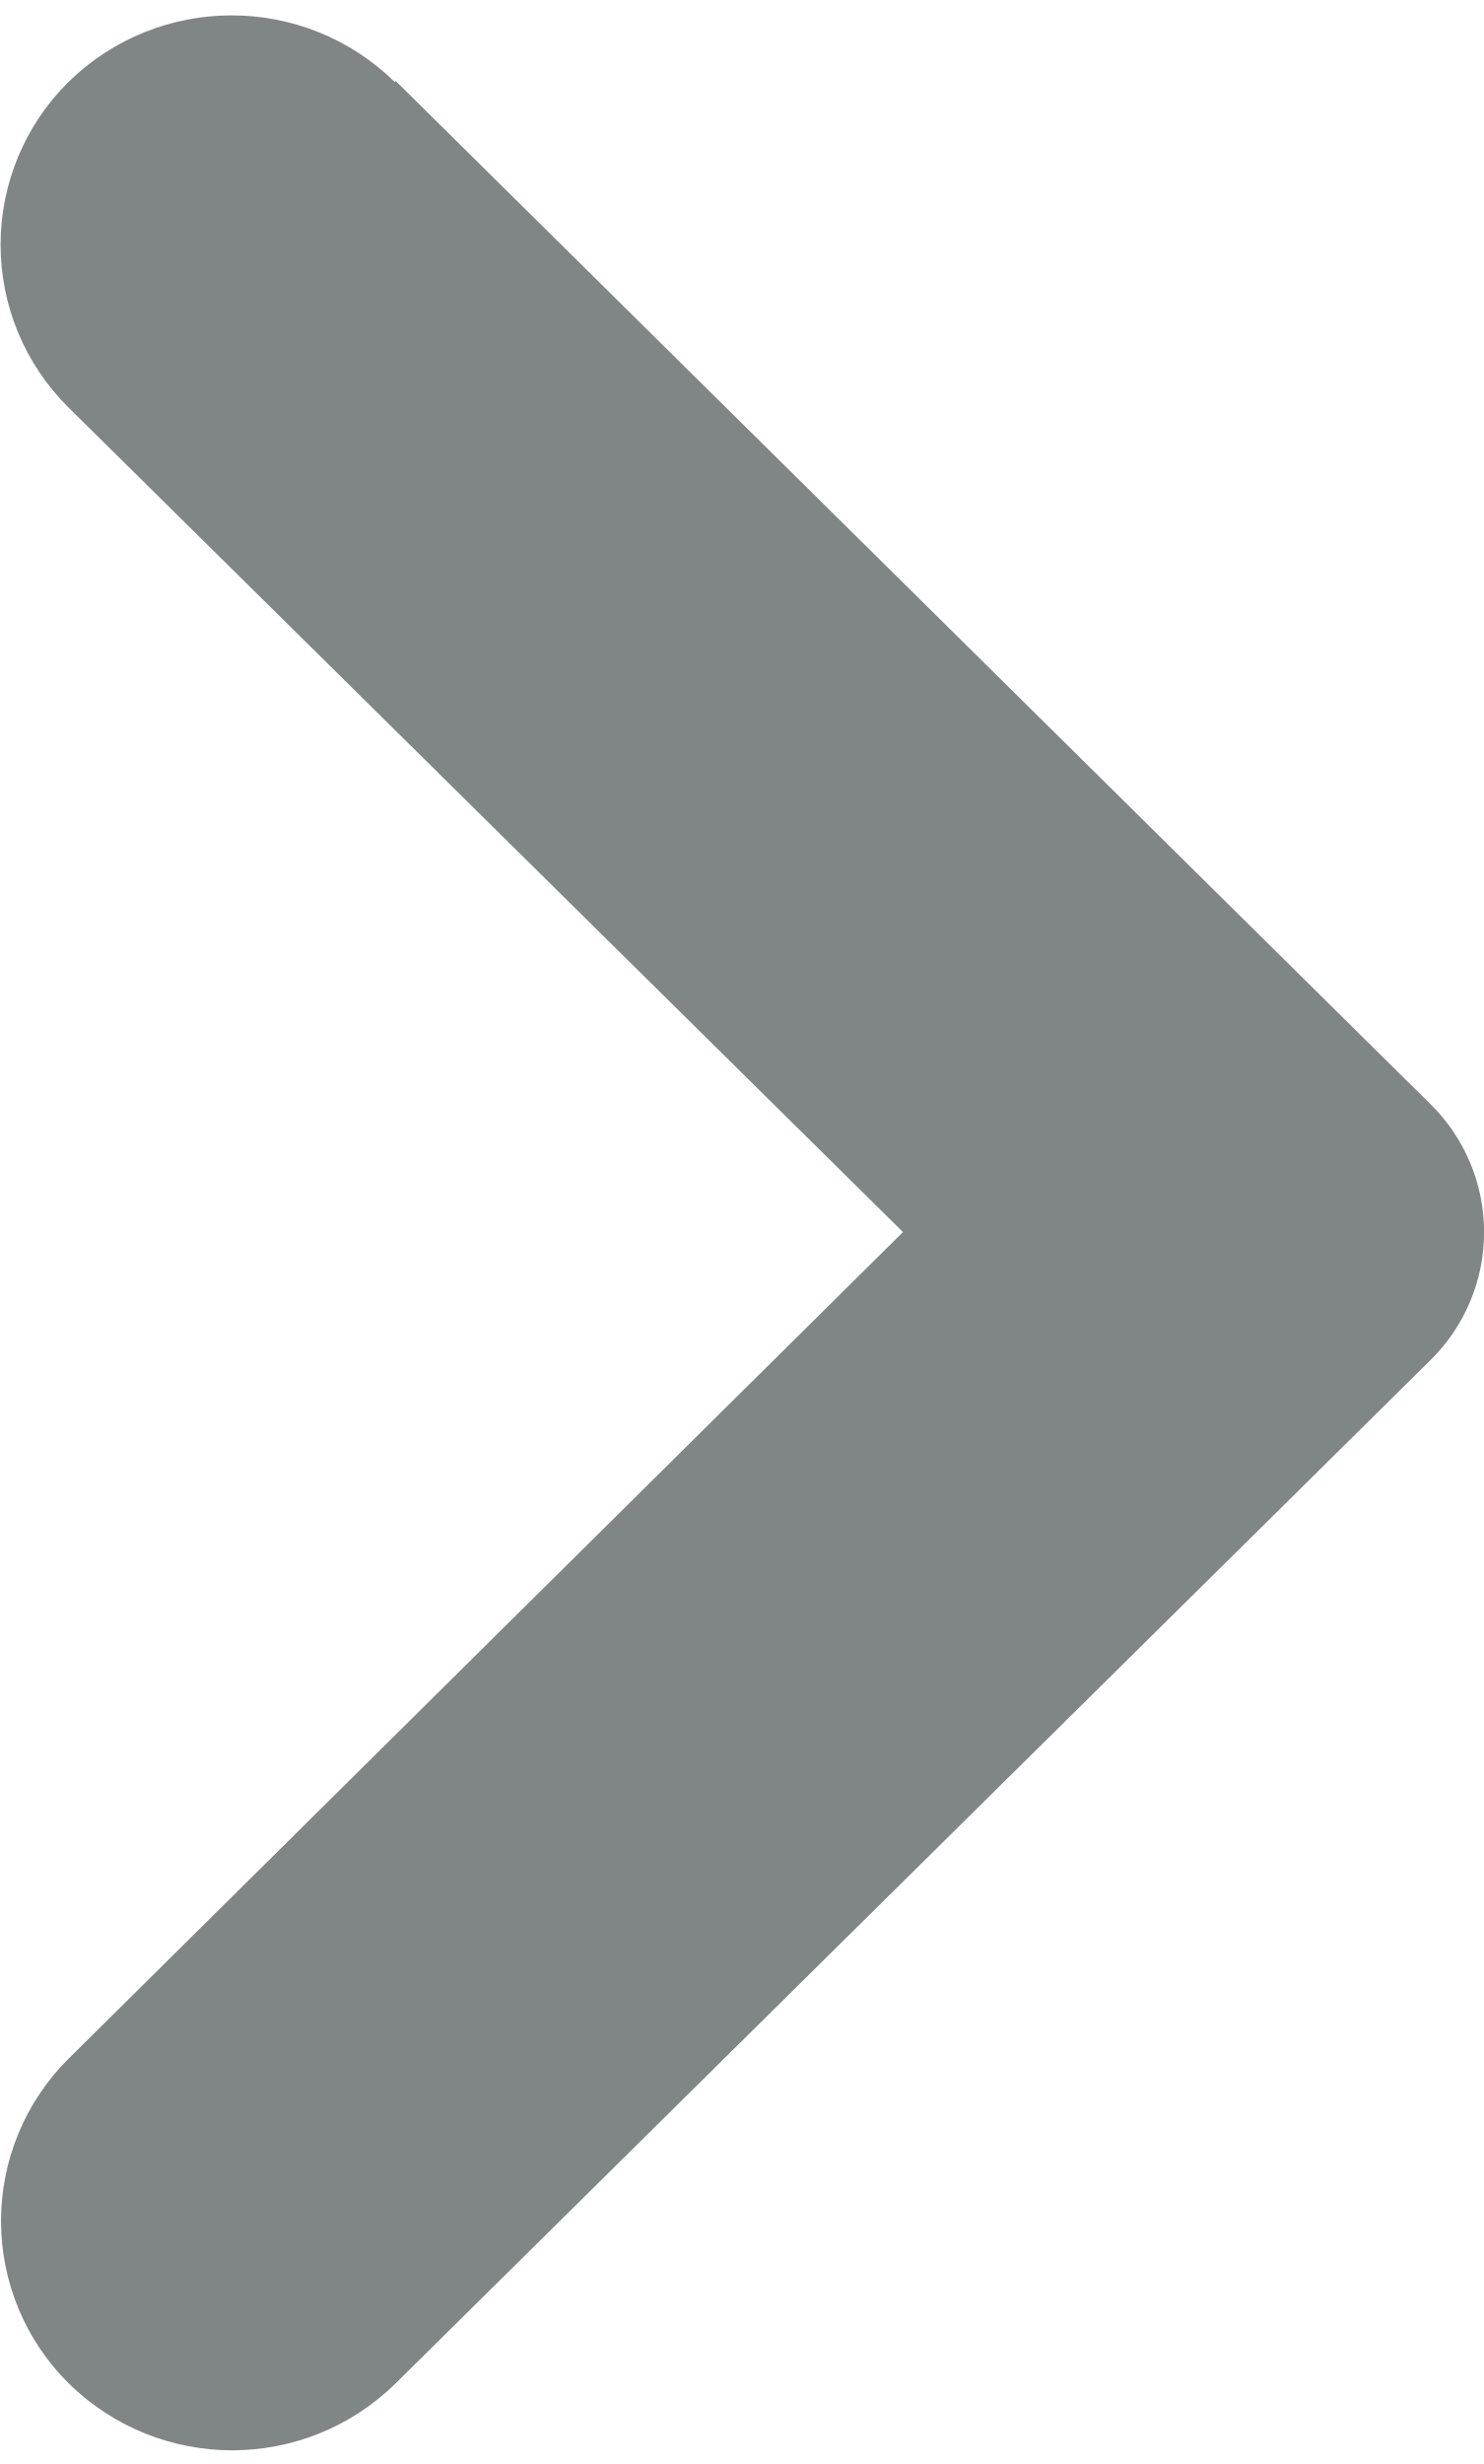
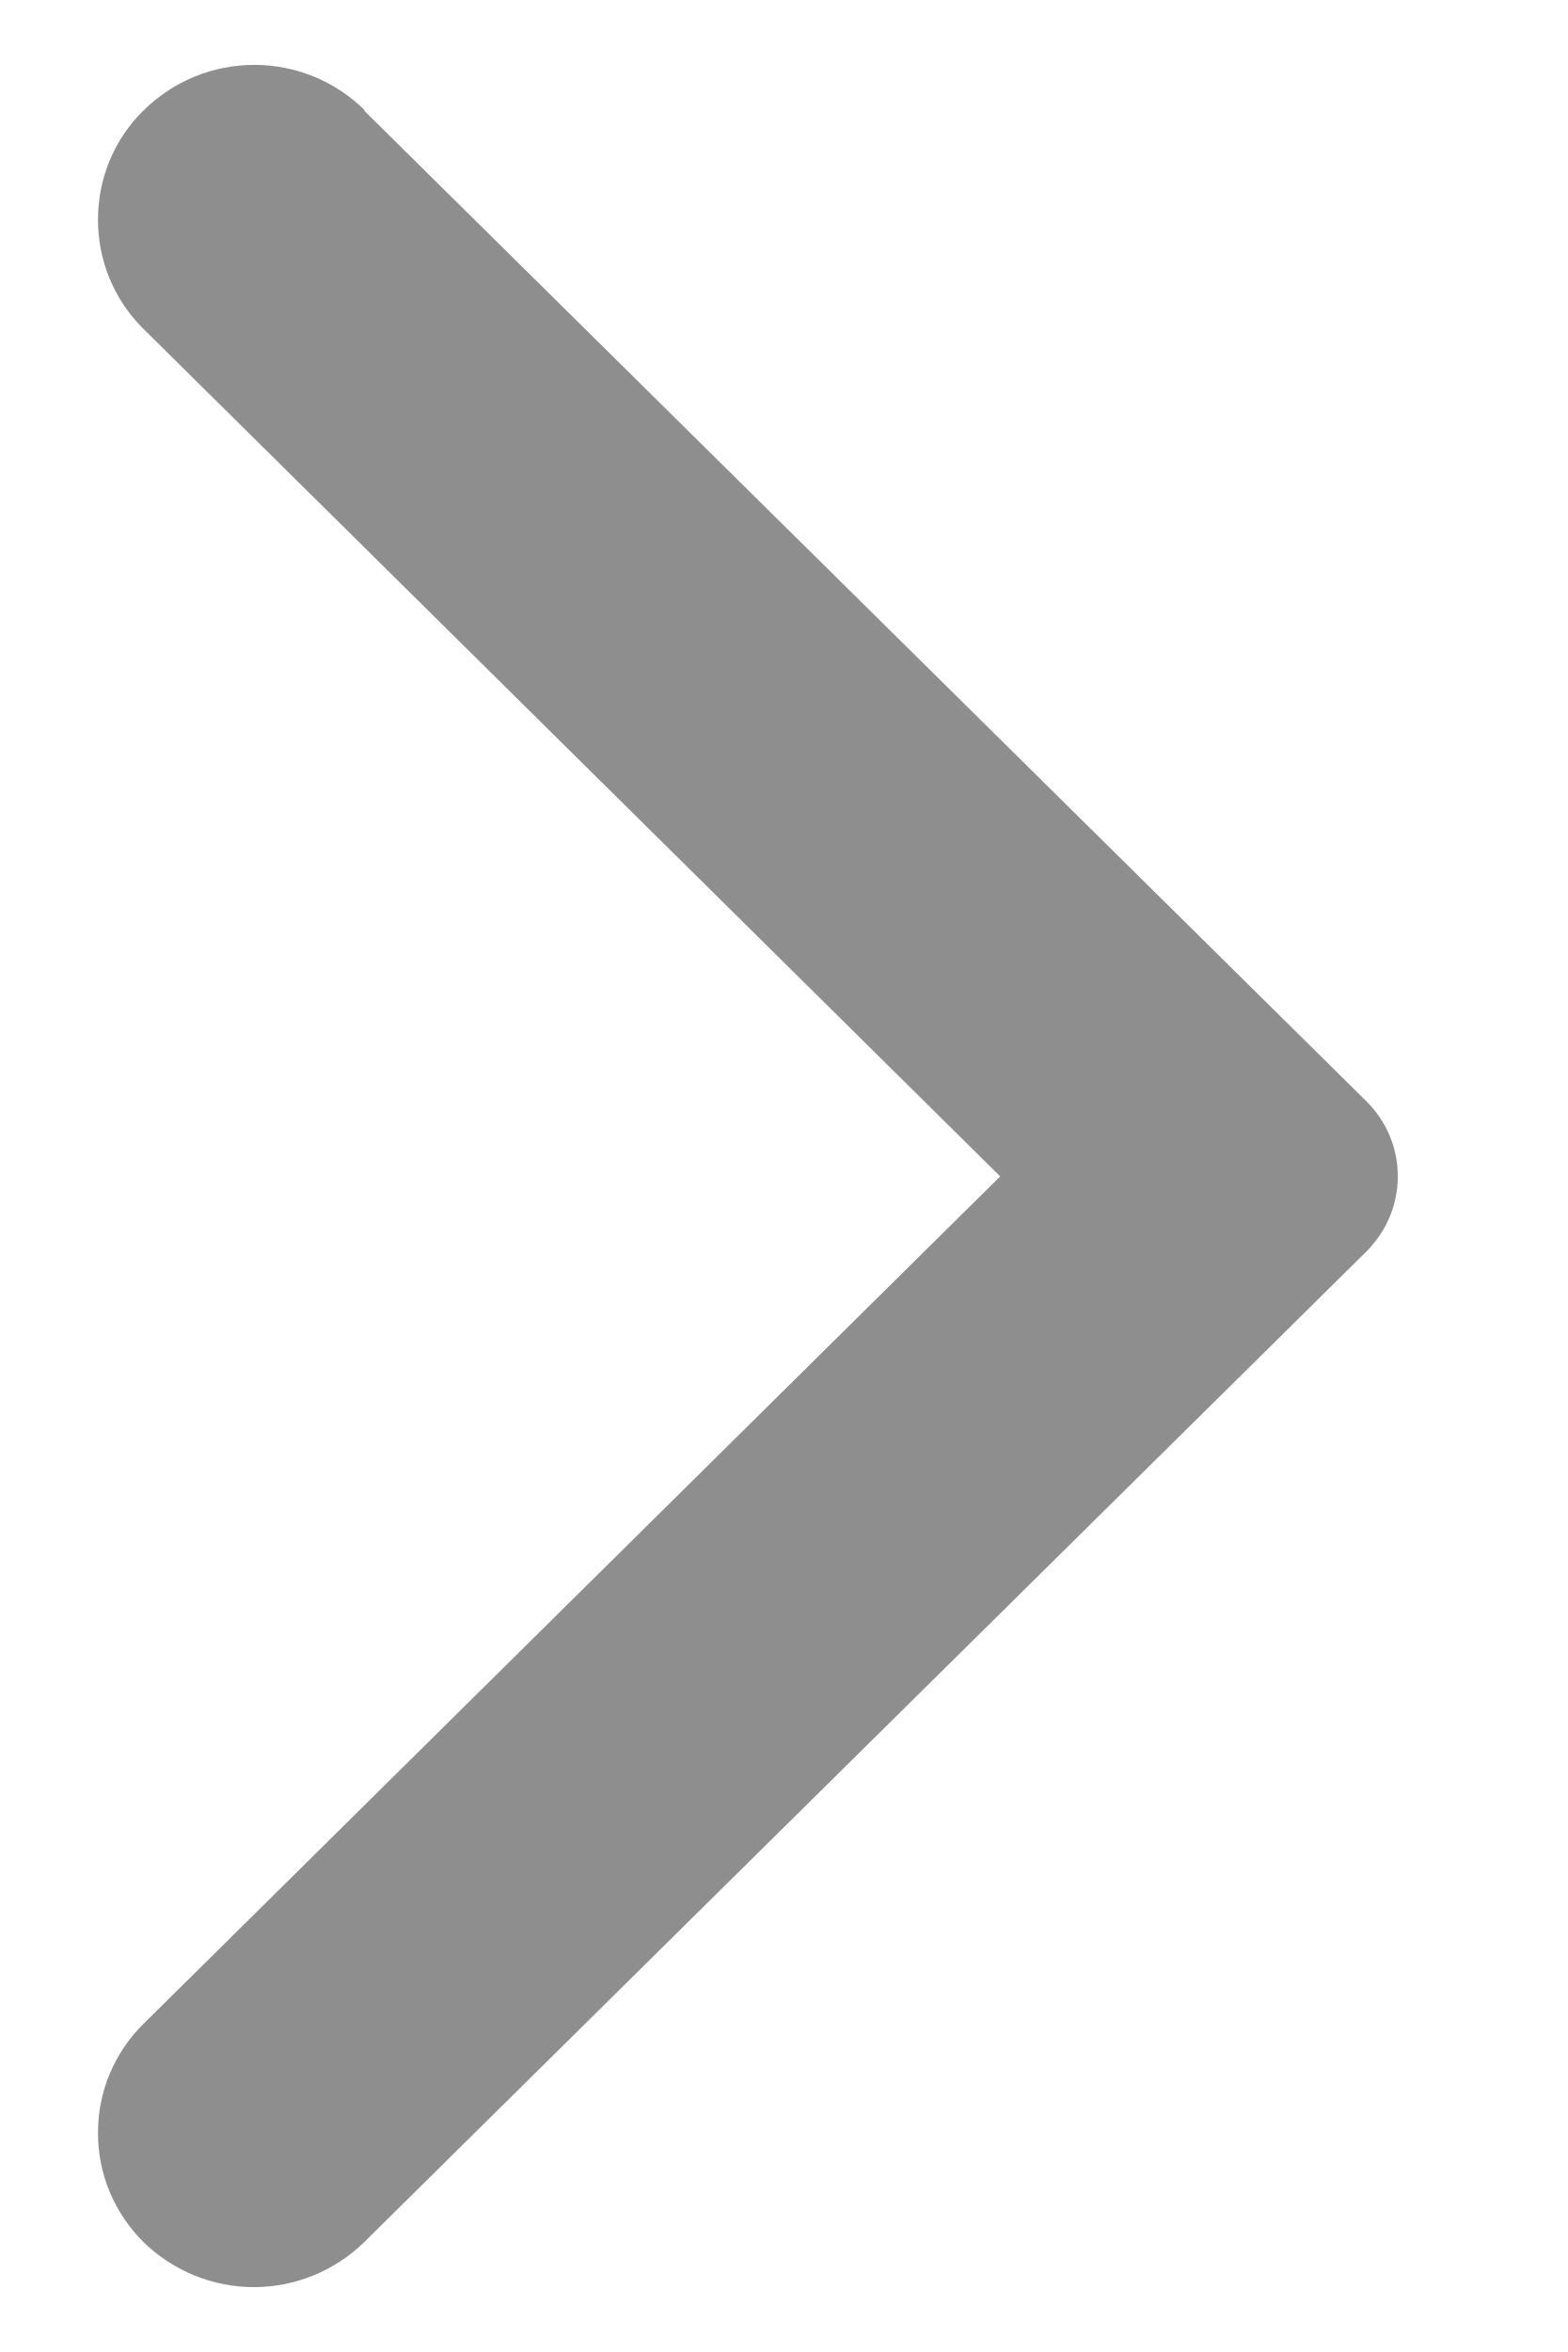
- <svg xmlns="http://www.w3.org/2000/svg" width="5.283" height="8.77" viewBox="0 0 5.283 8.77">
-   <path id="icon_arrow" d="M3.8,8.005.116,4.363a.389.389,0,0,1,0-.555L3.8.166a.58.58,0,0,1,.813,0,.564.564,0,0,1,0,.8L1.463,4.086,4.615,7.2a.565.565,0,0,1,0,.8.58.58,0,0,1-.813,0" transform="translate(5.033 8.471) rotate(180)" fill="#808685" stroke="#808685" stroke-width="0.5" />
+ <svg xmlns="http://www.w3.org/2000/svg" width="8" height="12" viewBox="0 0 8 12" fill="none">
+   <path d="M1.858 0.564L6.971 5.617C7.022 5.667 7.063 5.727 7.091 5.793C7.119 5.859 7.133 5.93 7.133 6.002C7.133 6.073 7.119 6.144 7.091 6.21C7.063 6.276 7.022 6.336 6.971 6.387L1.858 11.44C1.708 11.586 1.506 11.669 1.296 11.669C1.085 11.669 0.883 11.586 0.733 11.44C0.659 11.367 0.601 11.28 0.56 11.184C0.52 11.088 0.5 10.986 0.5 10.882C0.5 10.778 0.52 10.676 0.56 10.58C0.601 10.484 0.659 10.397 0.733 10.325L5.104 6.002L0.733 1.679C0.659 1.606 0.6 1.519 0.56 1.423C0.52 1.327 0.5 1.224 0.5 1.121C0.5 1.017 0.52 0.914 0.56 0.818C0.6 0.722 0.659 0.635 0.733 0.563C0.884 0.414 1.086 0.331 1.298 0.331C1.509 0.331 1.711 0.414 1.862 0.563" fill="#8E8E8E" />
</svg>
